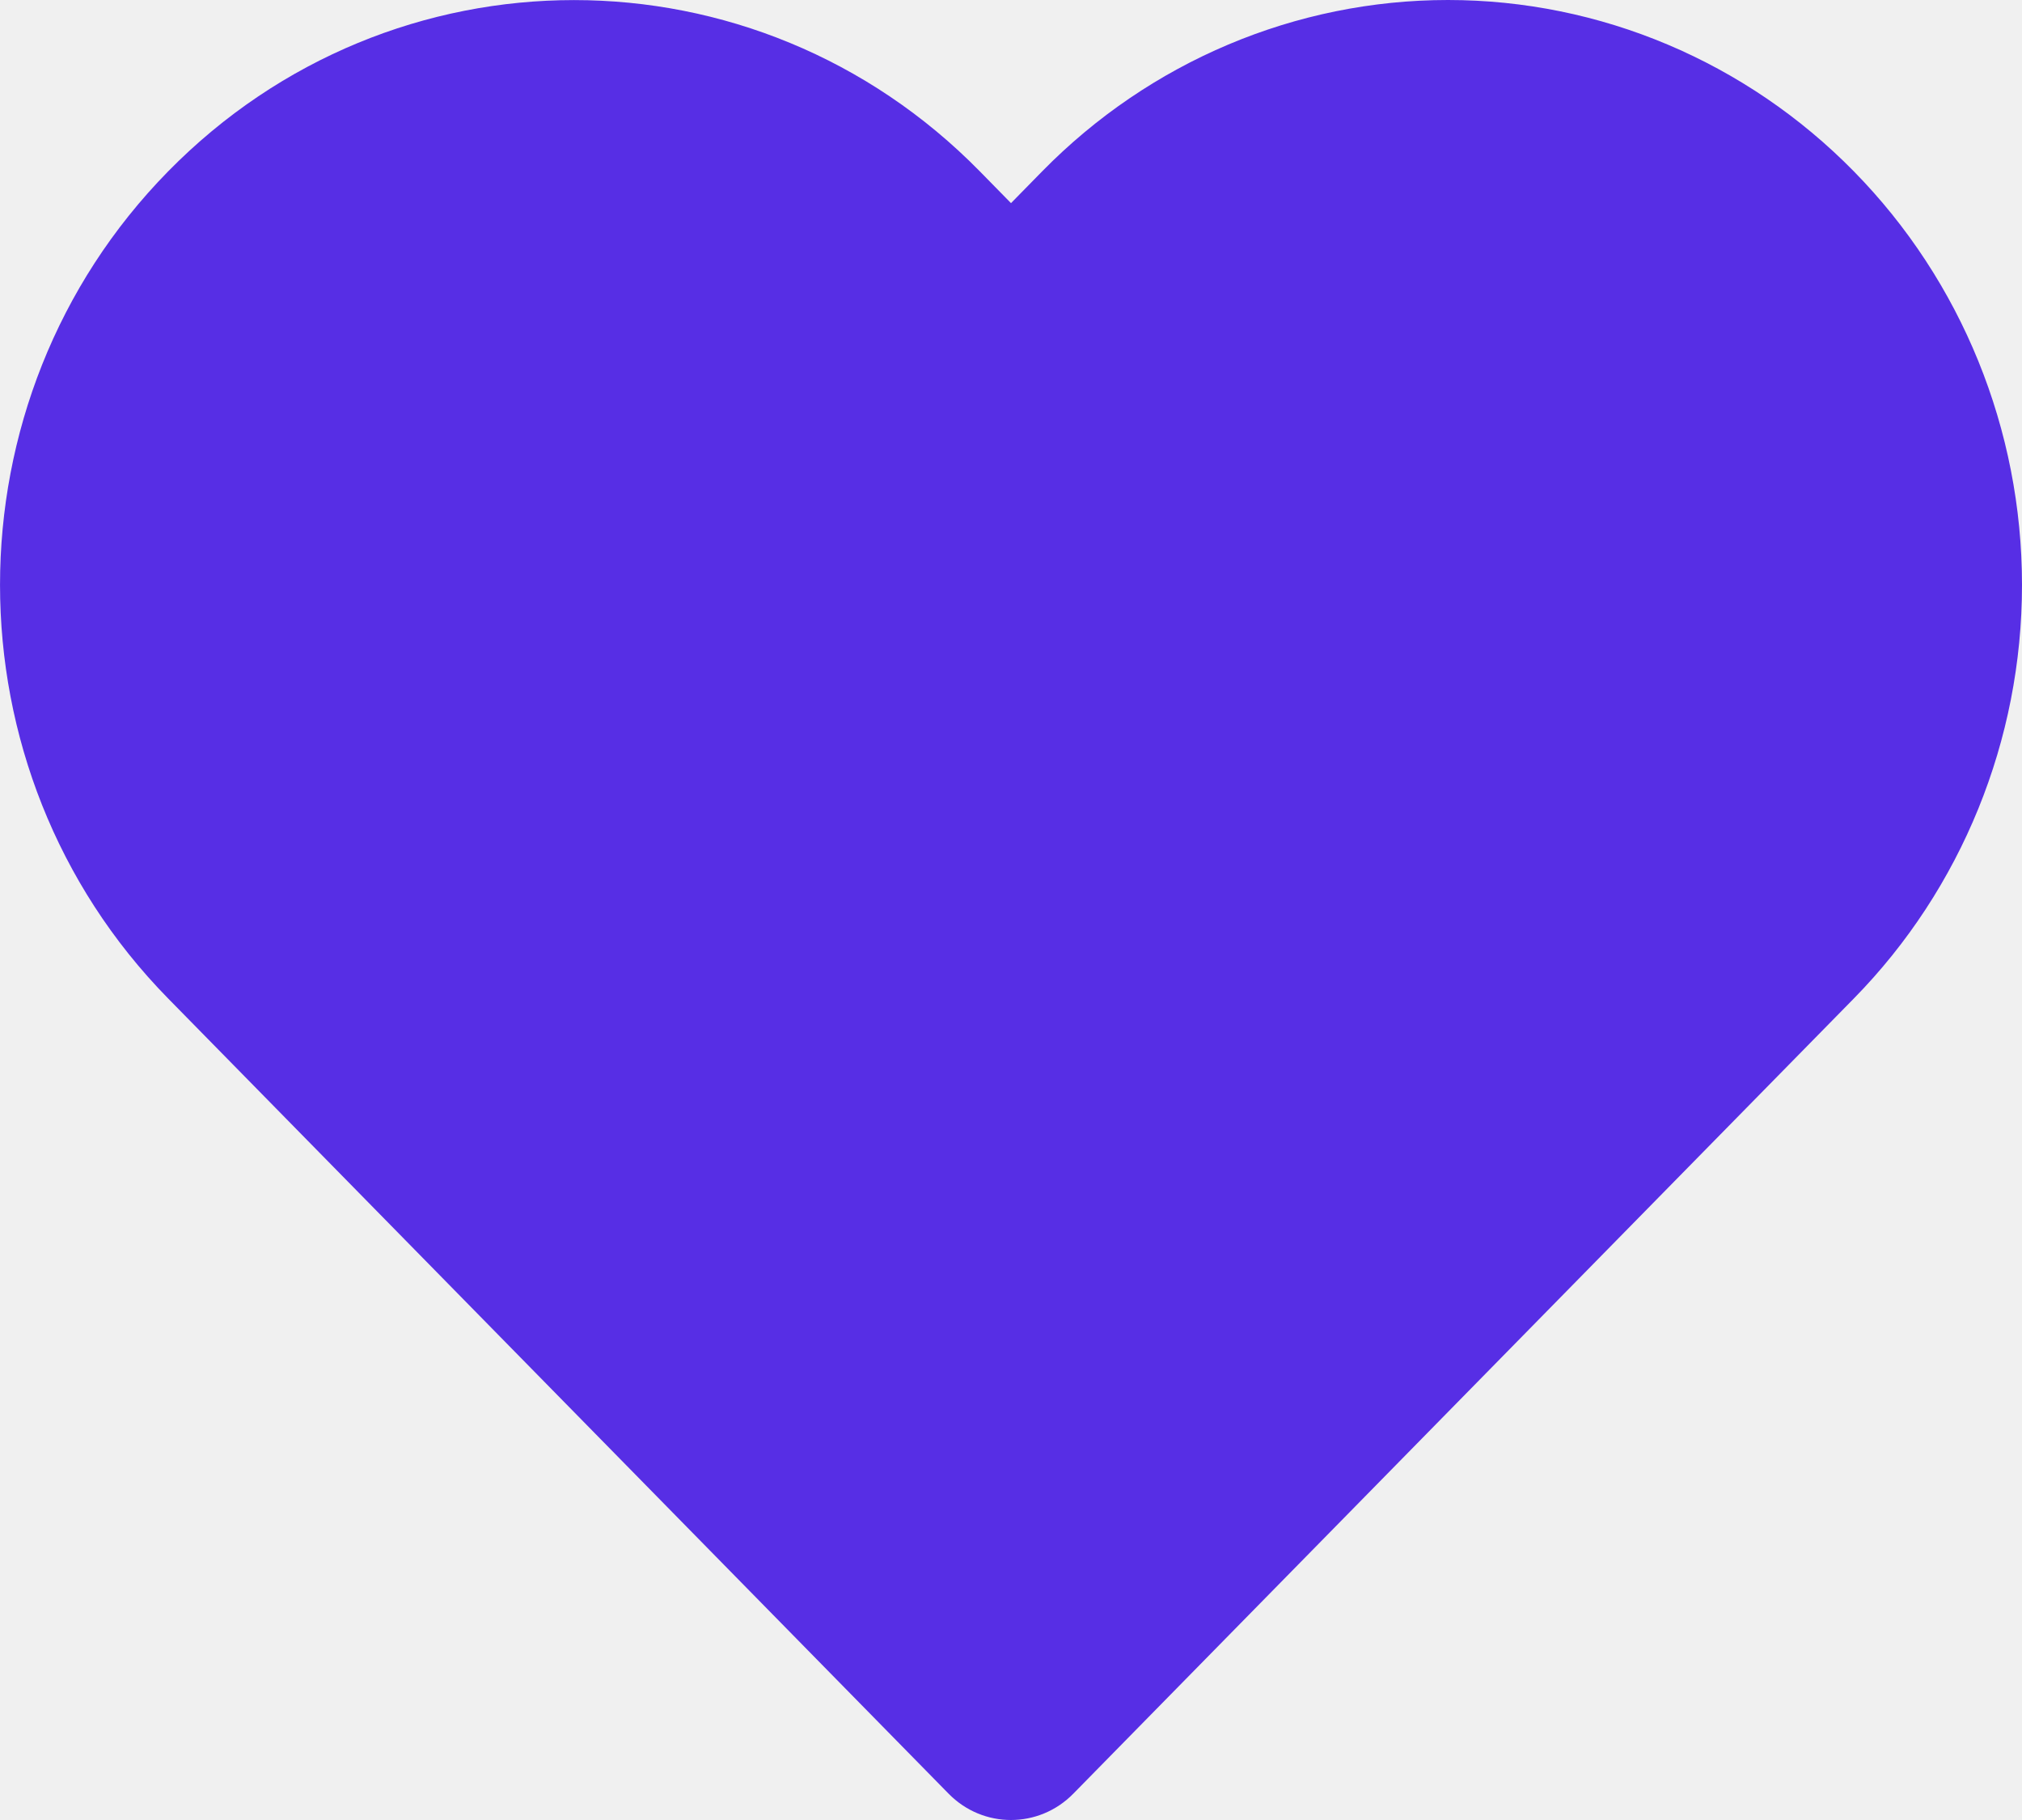
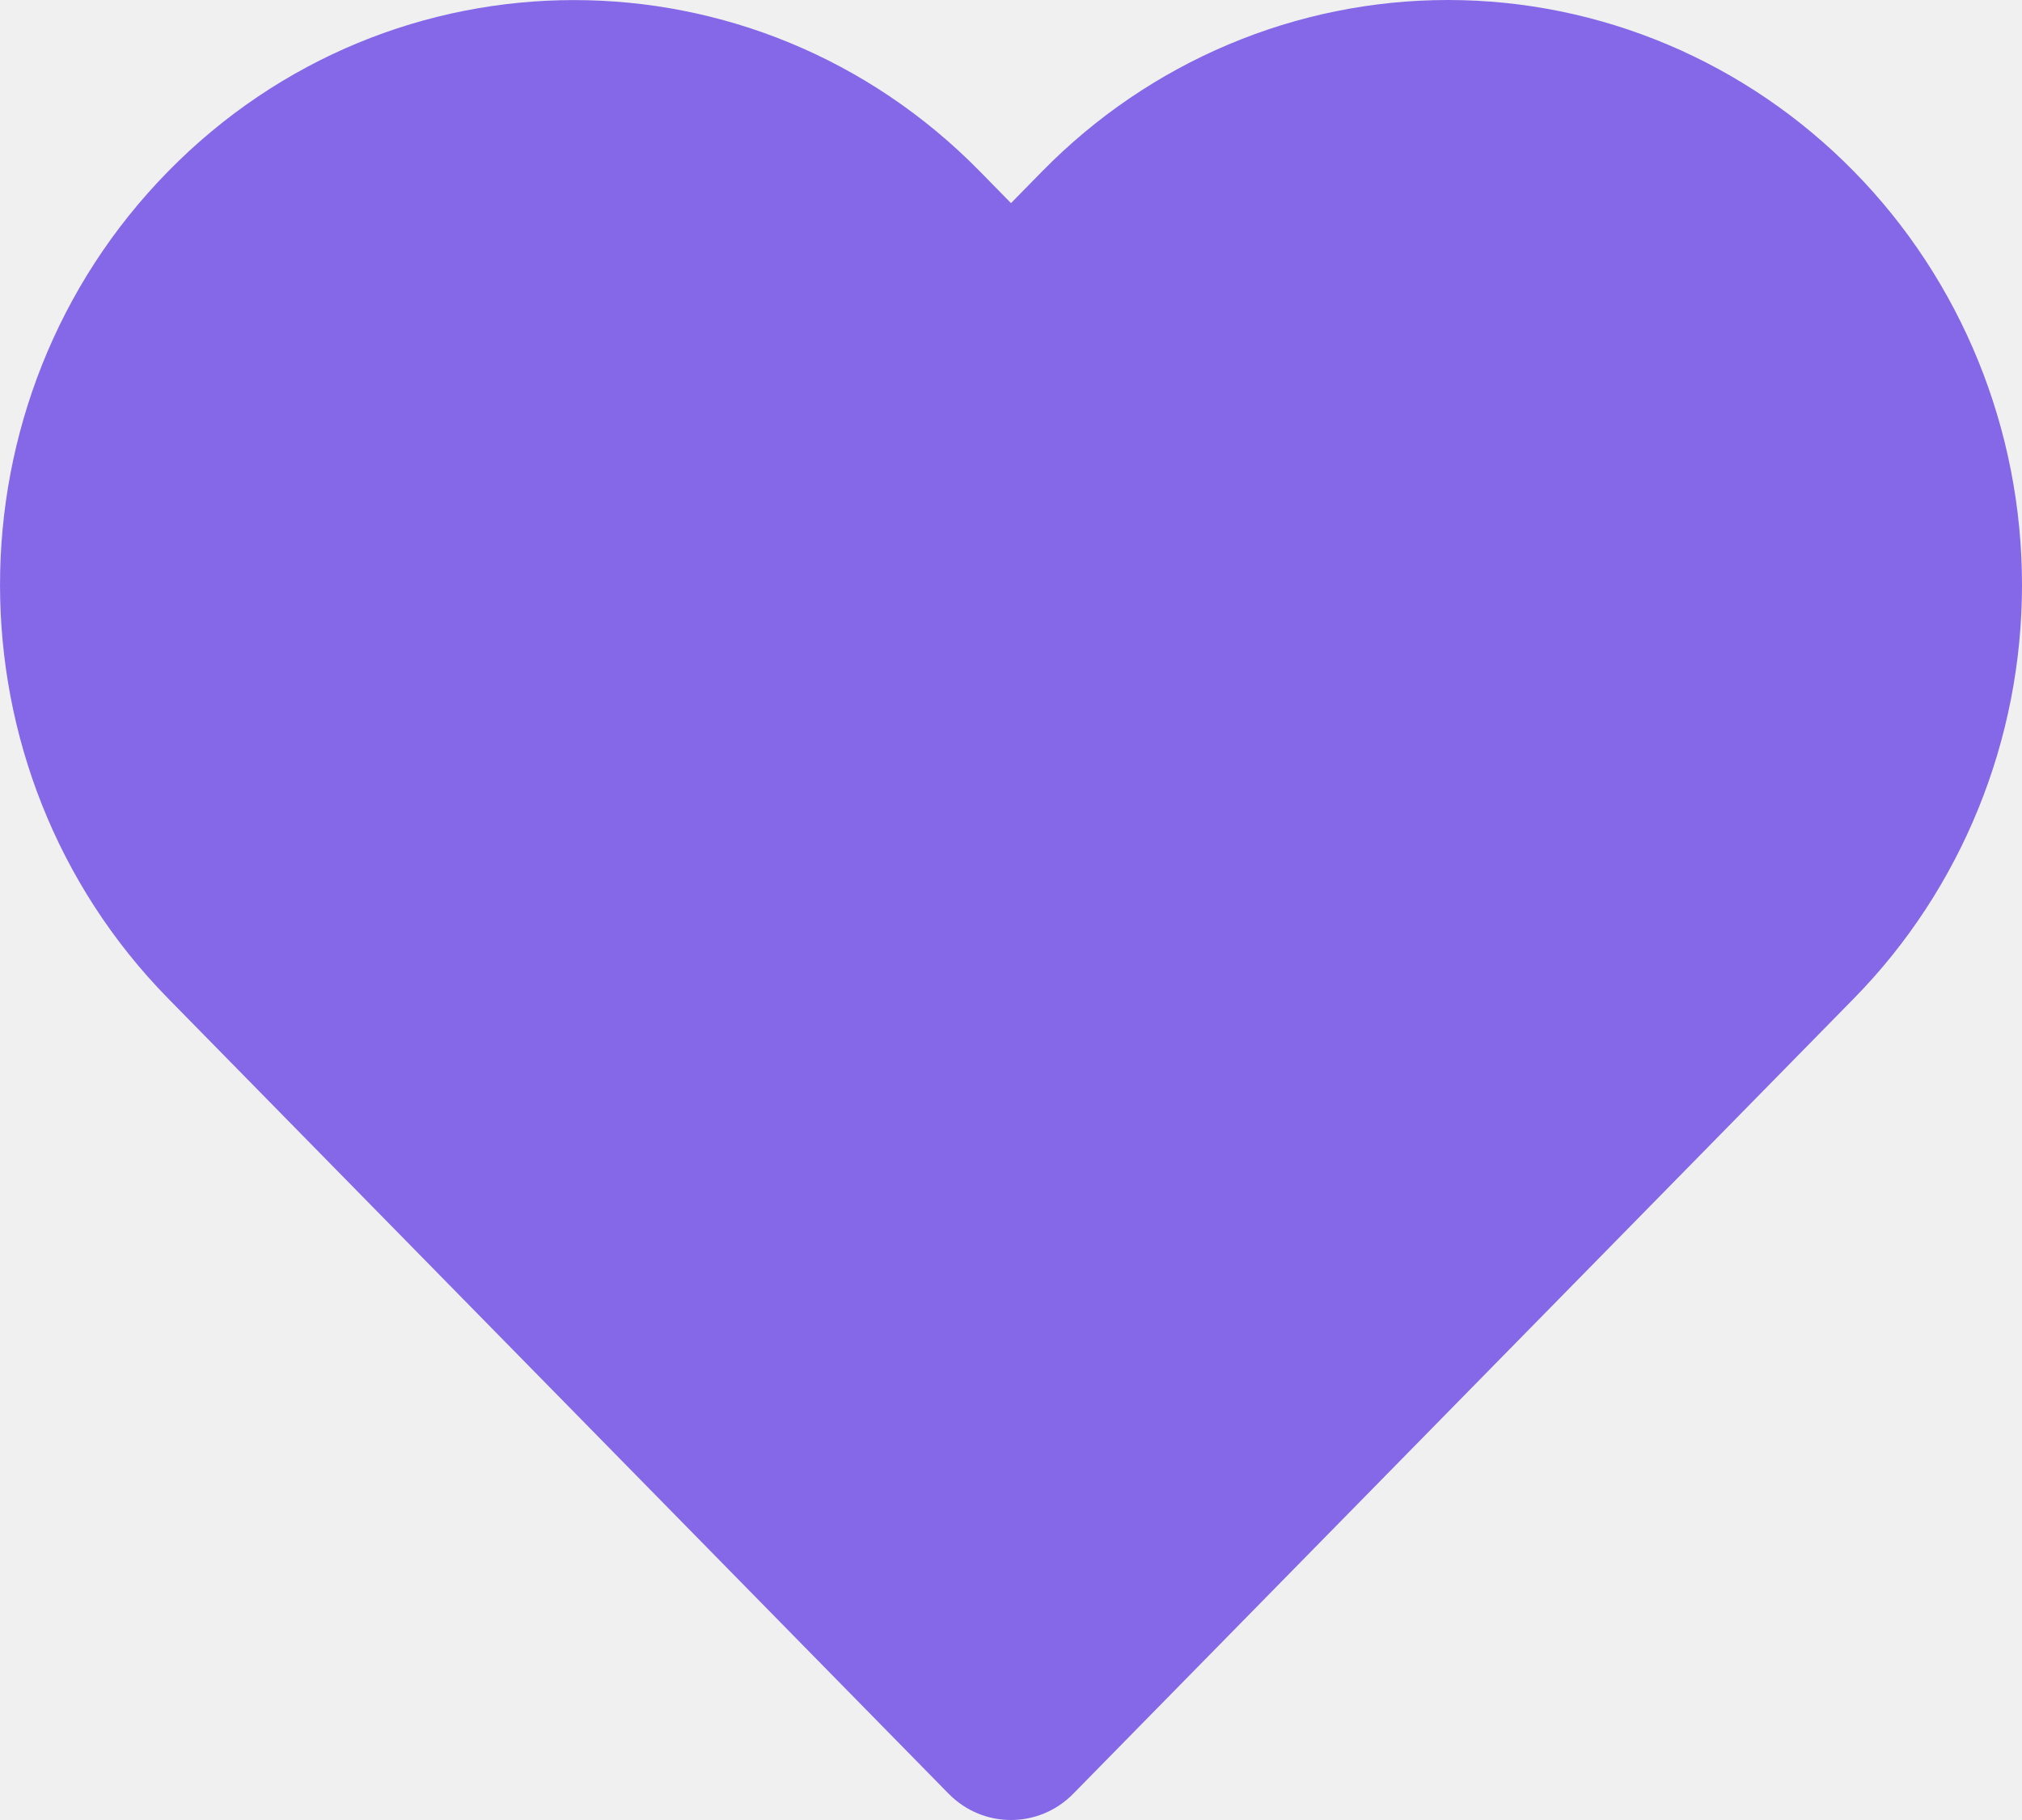
<svg xmlns="http://www.w3.org/2000/svg" xmlns:xlink="http://www.w3.org/1999/xlink" width="20px" height="18px" viewBox="0 0 20 18" version="1.1">
  <defs>
    <path d="M275.322,427 C276.828,427 278.272,427.61 279.337,428.695 C280.402,429.779 281,431.25 281,432.785 C281,434.319 280.402,435.79 279.337,436.875 L271.617,444.739 C271.276,445.087 270.723,445.087 270.382,444.739 L262.663,436.875 C260.446,434.616 260.446,430.953 262.663,428.695 C264.88,426.436 268.475,426.436 270.692,428.695 L271,429.009 L271.308,428.695 C272.372,427.61 273.816,427 275.322,427 Z" id="path-1" />
  </defs>
-   <g id="GIFOS" stroke="none" stroke-width="1" fill="none" fill-rule="evenodd">
+   <g id="GIFOS" stroke="none" stroke-width="1" fill="none" fill-rule="evenod">
    <g id="24-Mobile-Gifo-Max" transform="translate(-261, -427)">
      <mask id="mask-2" fill="white">
        <use xlink:href="#path-1" />
      </mask>
-       <use id="icon-fav-active" fill="#572EE5" fill-rule="nonzero" xlink:href="#path-1" />
+       <use id="icon-fav-active" fill-opacity="0.7" fill="#572EE5" fill-rule="nonzero" xlink:href="#path-1" />
    </g>
  </g>
</svg>
